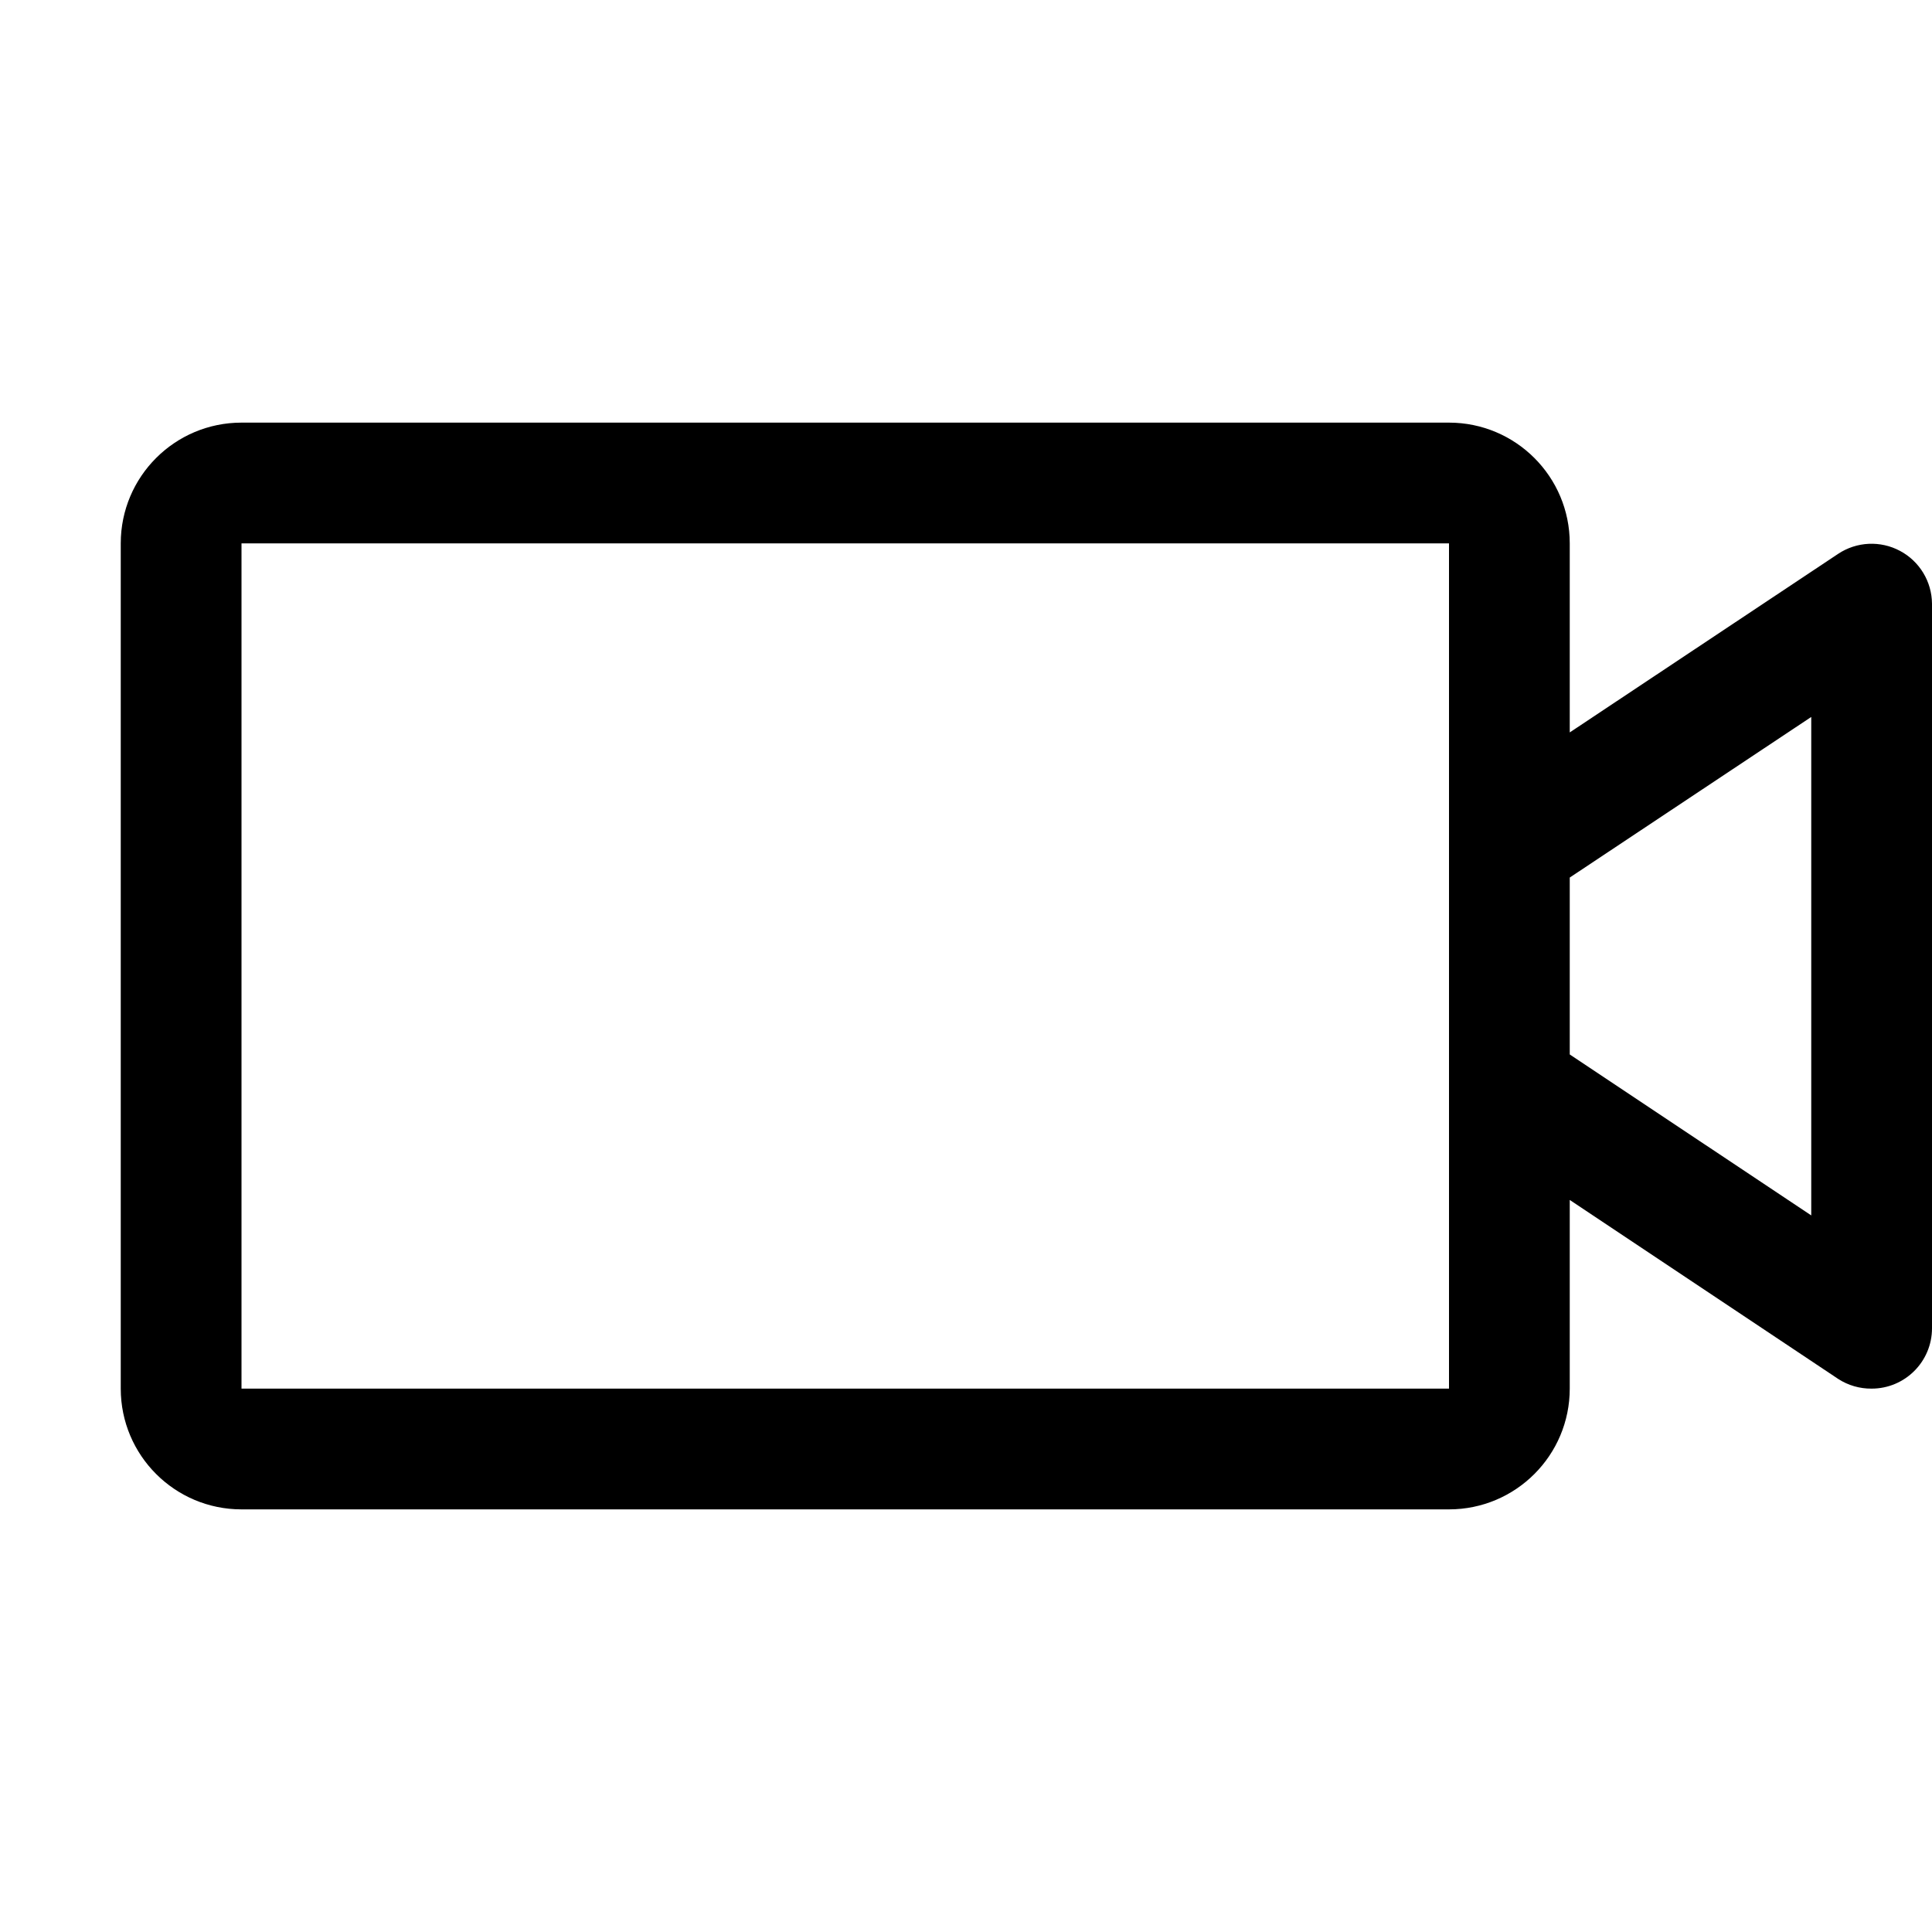
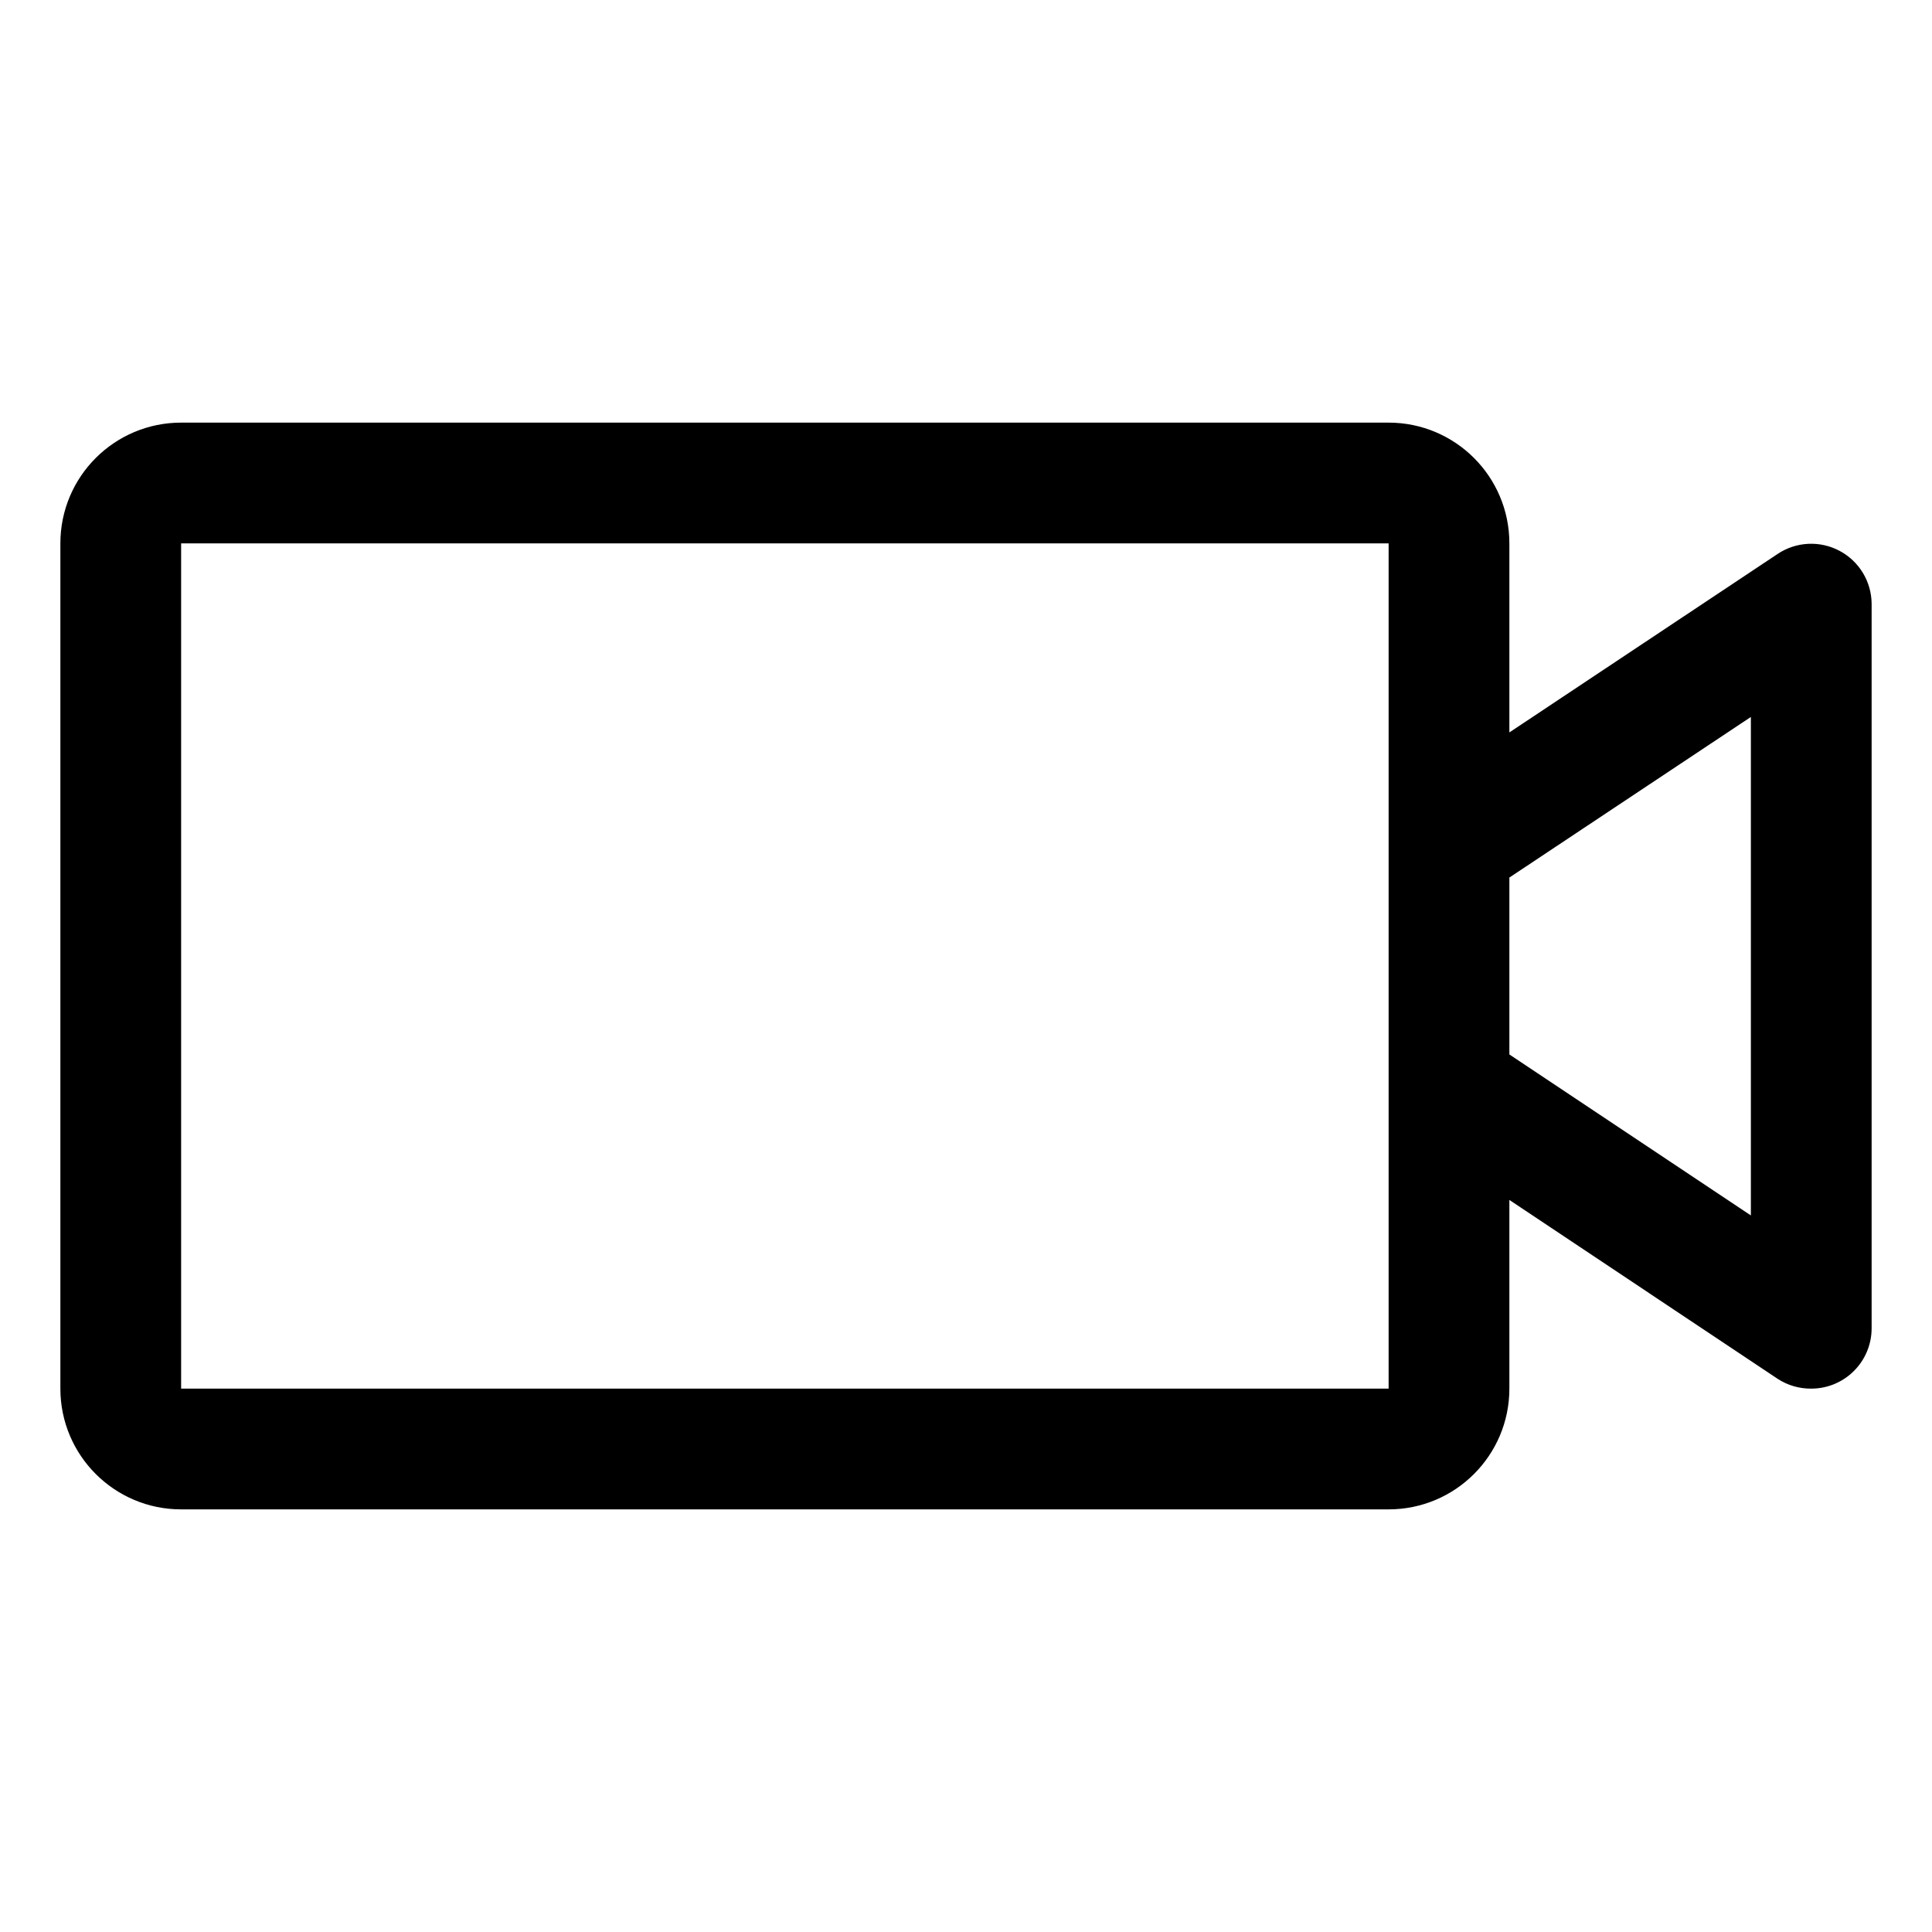
<svg xmlns="http://www.w3.org/2000/svg" width="32" height="32" fill="#000000" viewBox="0 0 256 256">
-   <path d="M251.77,73a8,8,0,0,0-8.21.39L208,97.05V72a16,16,0,0,0-16-16H32A16,16,0,0,0,16,72V184a16,16,0,0,0,16,16H192a16,16,0,0,0,16-16V159l35.56,23.71A8,8,0,0,0,248,184a8,8,0,0,0,8-8V80A8,8,0,0,0,251.77,73ZM192,184H32V72H192V184Zm48-22.95-32-21.33V116.28L240,95Z" />
+   <g transform="translate(-8 0)">
+     <path d="M251.77,73a8,8,0,0,0-8.21.39L208,97.05V72a16,16,0,0,0-16-16H32A16,16,0,0,0,16,72V184a16,16,0,0,0,16,16H192a16,16,0,0,0,16-16V159l35.56,23.71A8,8,0,0,0,248,184a8,8,0,0,0,8-8V80A8,8,0,0,0,251.77,73ZM192,184H32V72H192V184Zm48-22.95-32-21.33V116.28L240,95Z" />
+   </g>
</svg>
